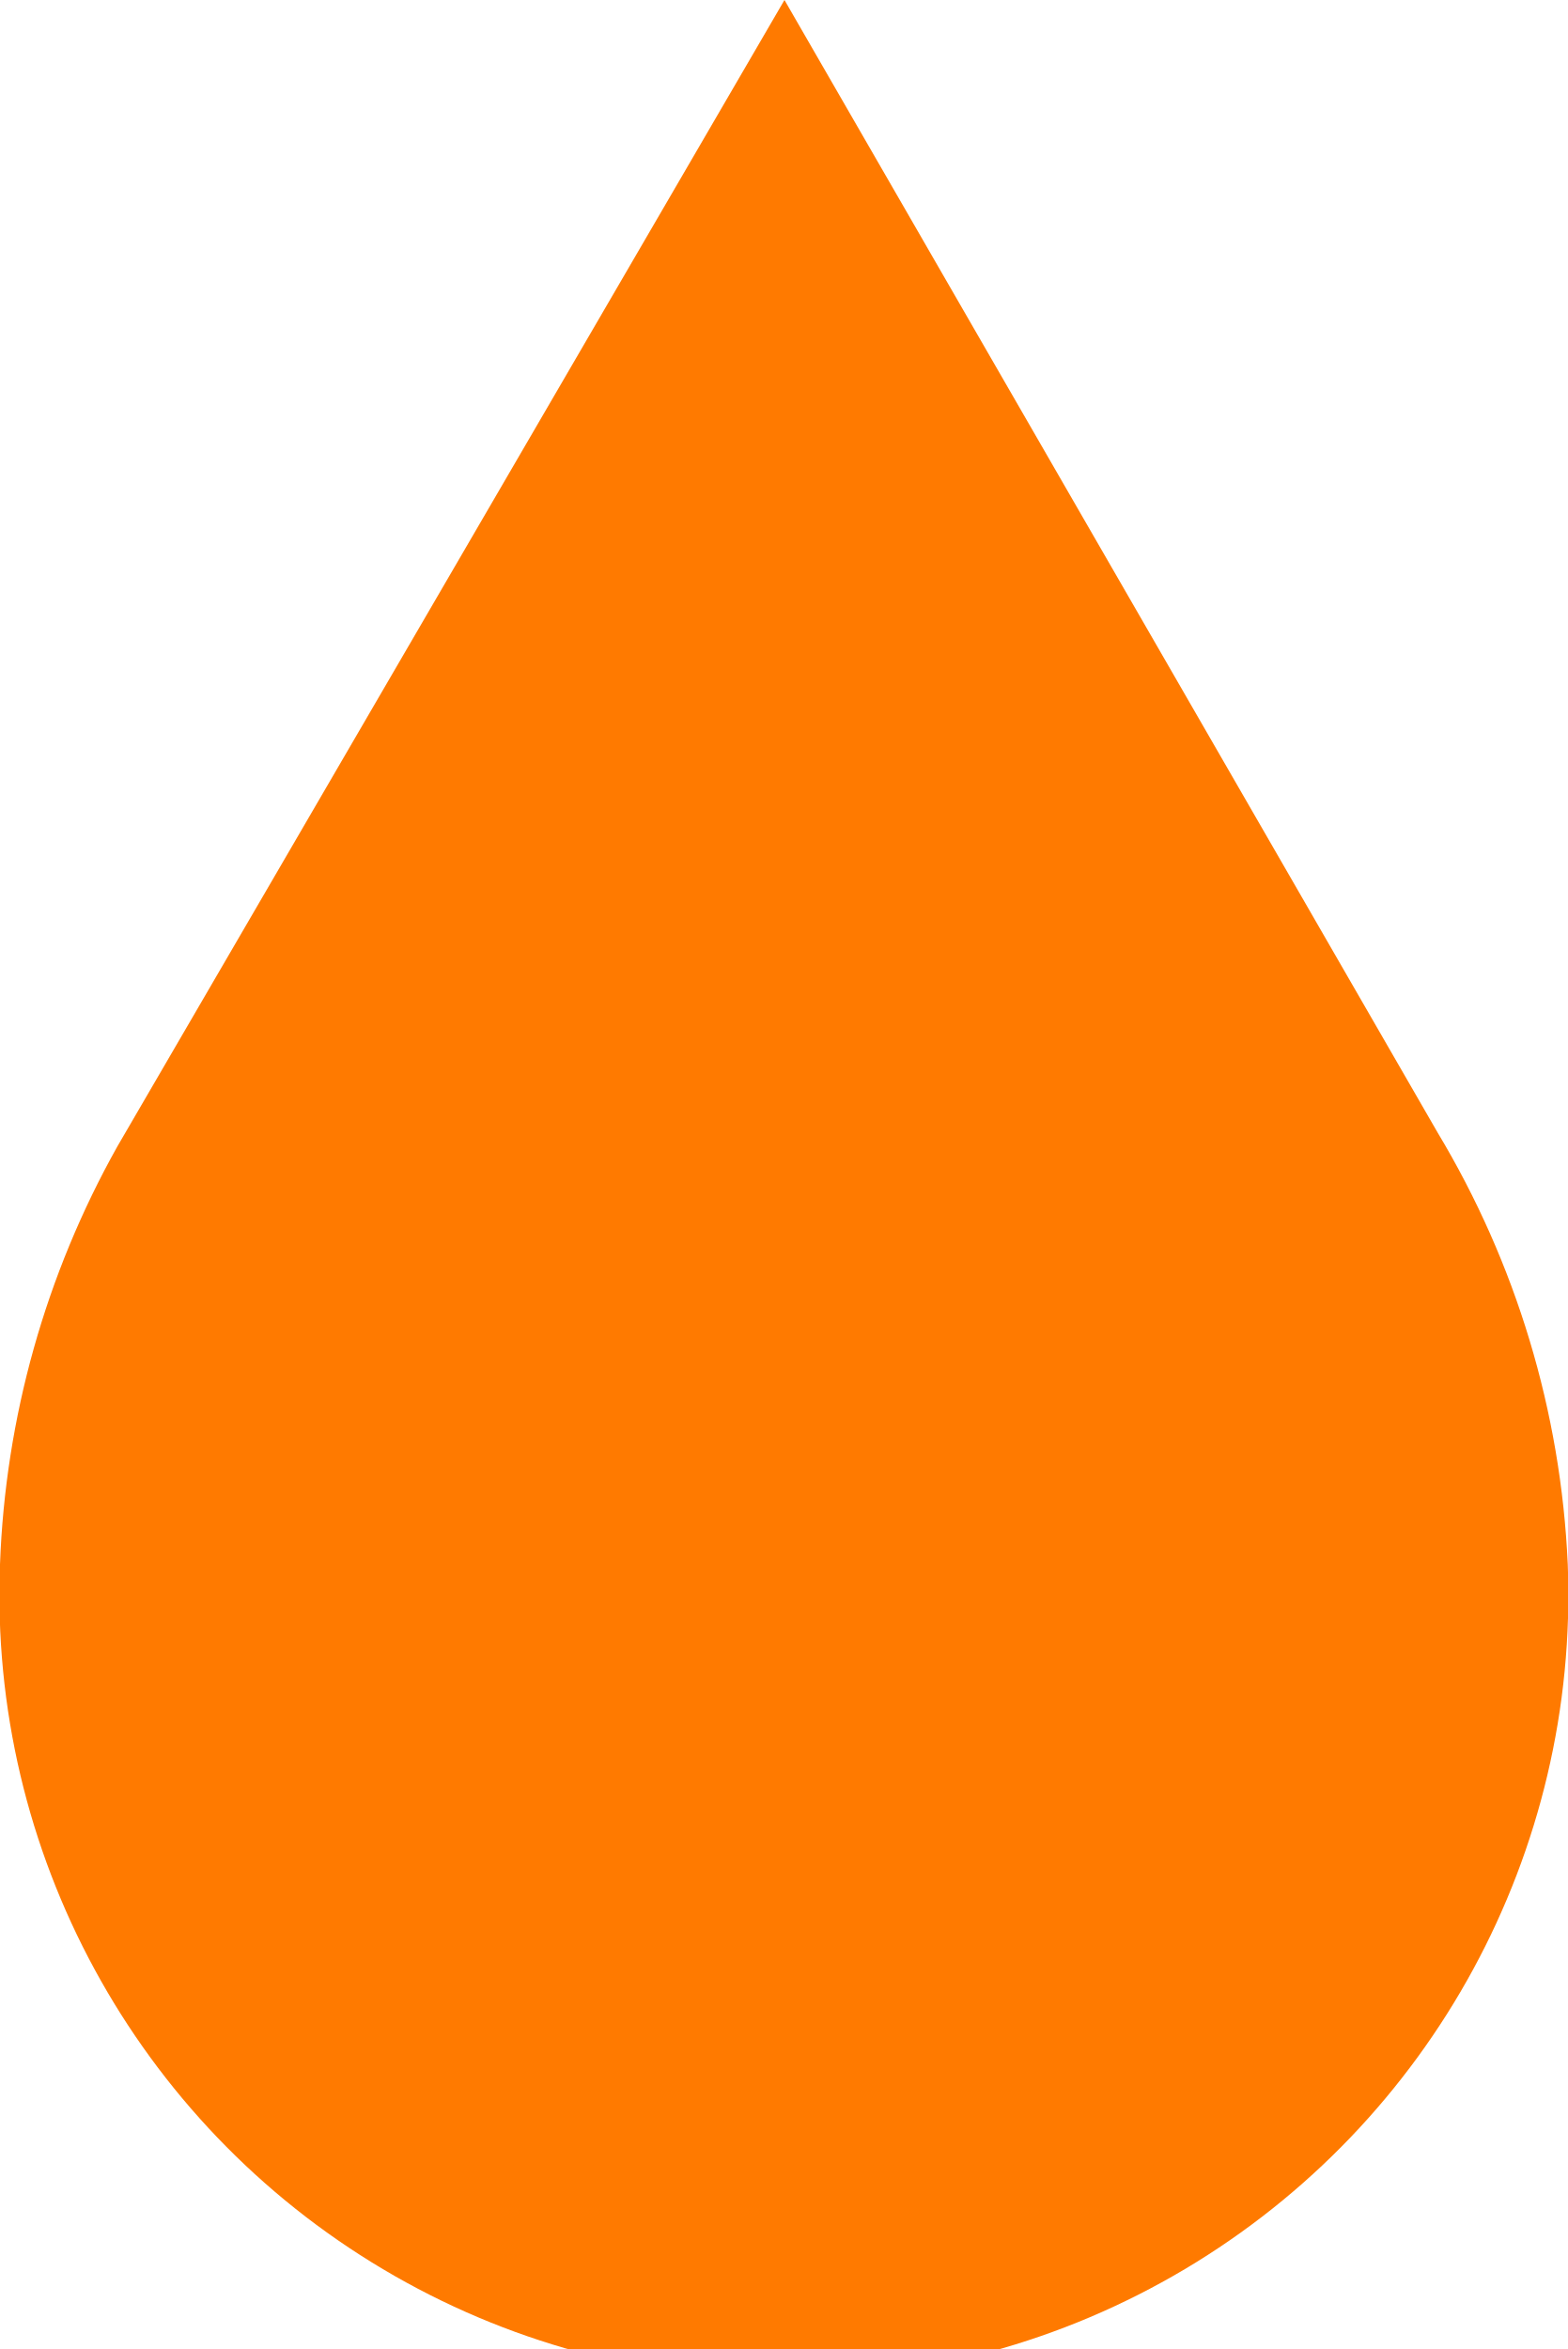
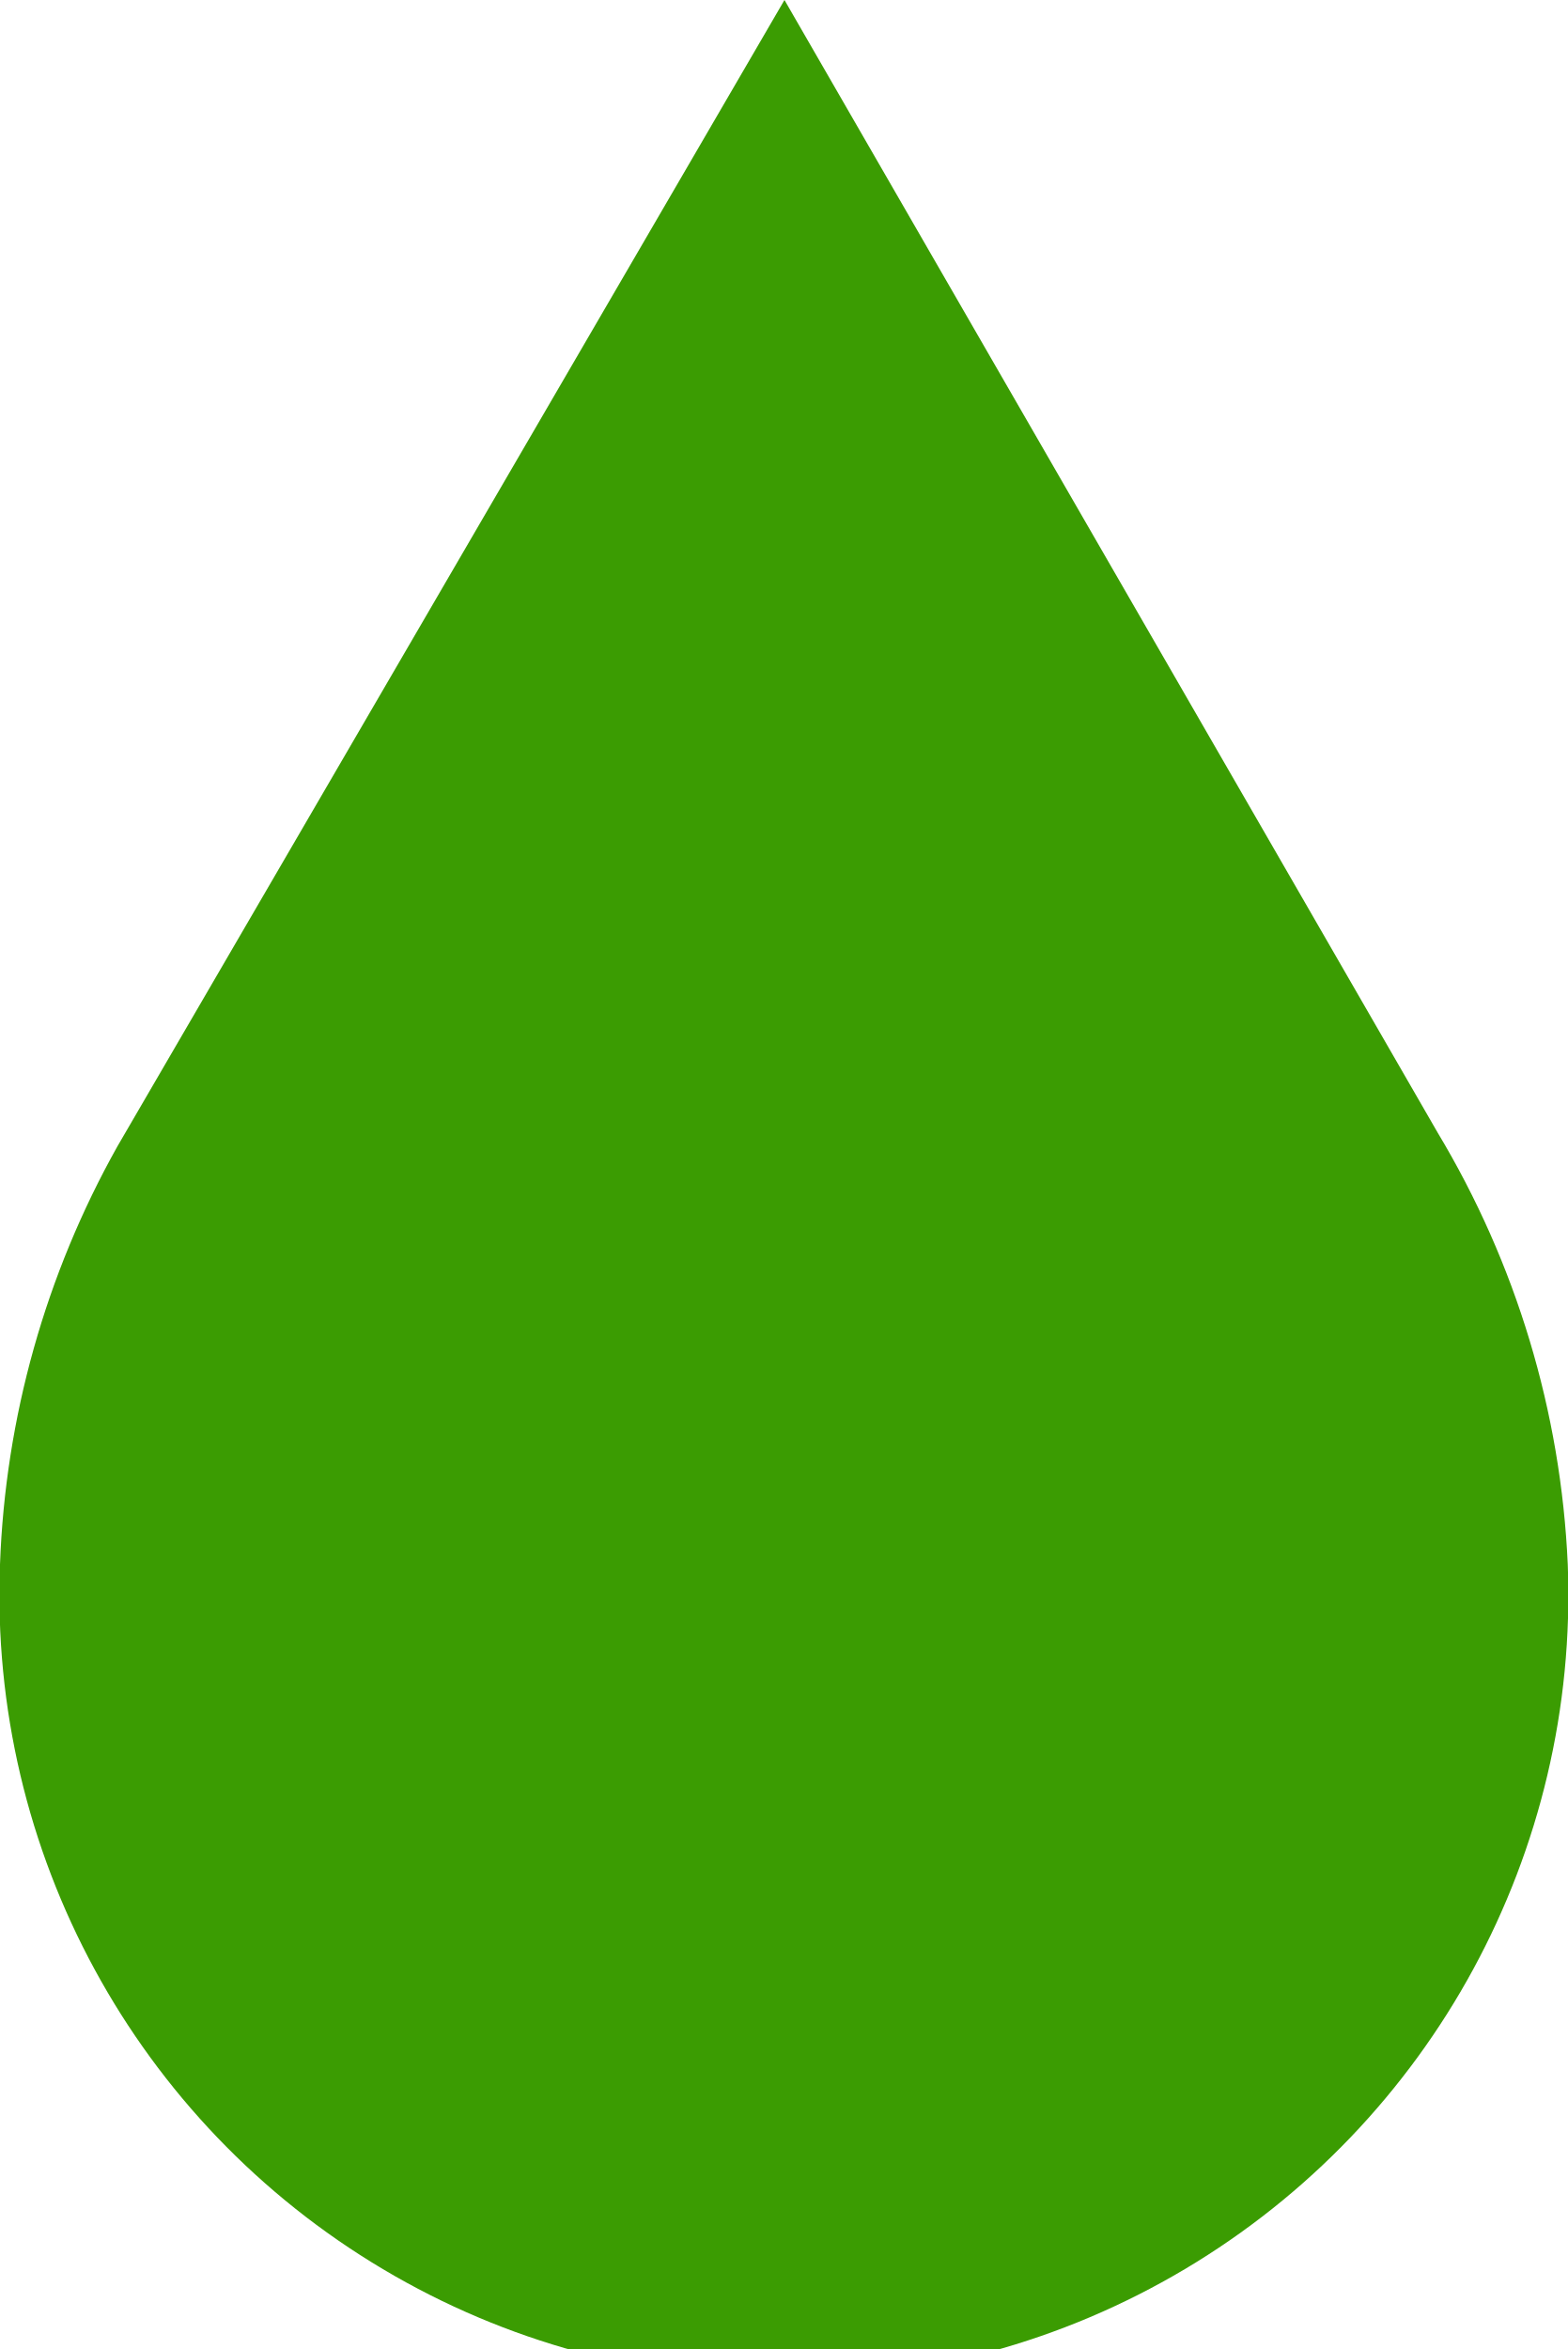
<svg xmlns="http://www.w3.org/2000/svg" viewBox="0 0 13.35 20">
  <defs>
-     <style>.cls-1{fill:#ff7a00;}</style>
+     <style>.cls-1{fill:#3b9c02;}</style>
  </defs>
  <g id="katman_2" data-name="katman 2">
    <g id="katman_1-2" data-name="katman 1">
      <path class="cls-1" d="M12.24,9.64,6.68,0,1,9.76H1a7.86,7.86,0,0,0-1,3.56,6.68,6.68,0,1,0,13.35,0A7.82,7.82,0,0,0,12.24,9.64Z" />
    </g>
  </g>
</svg>
